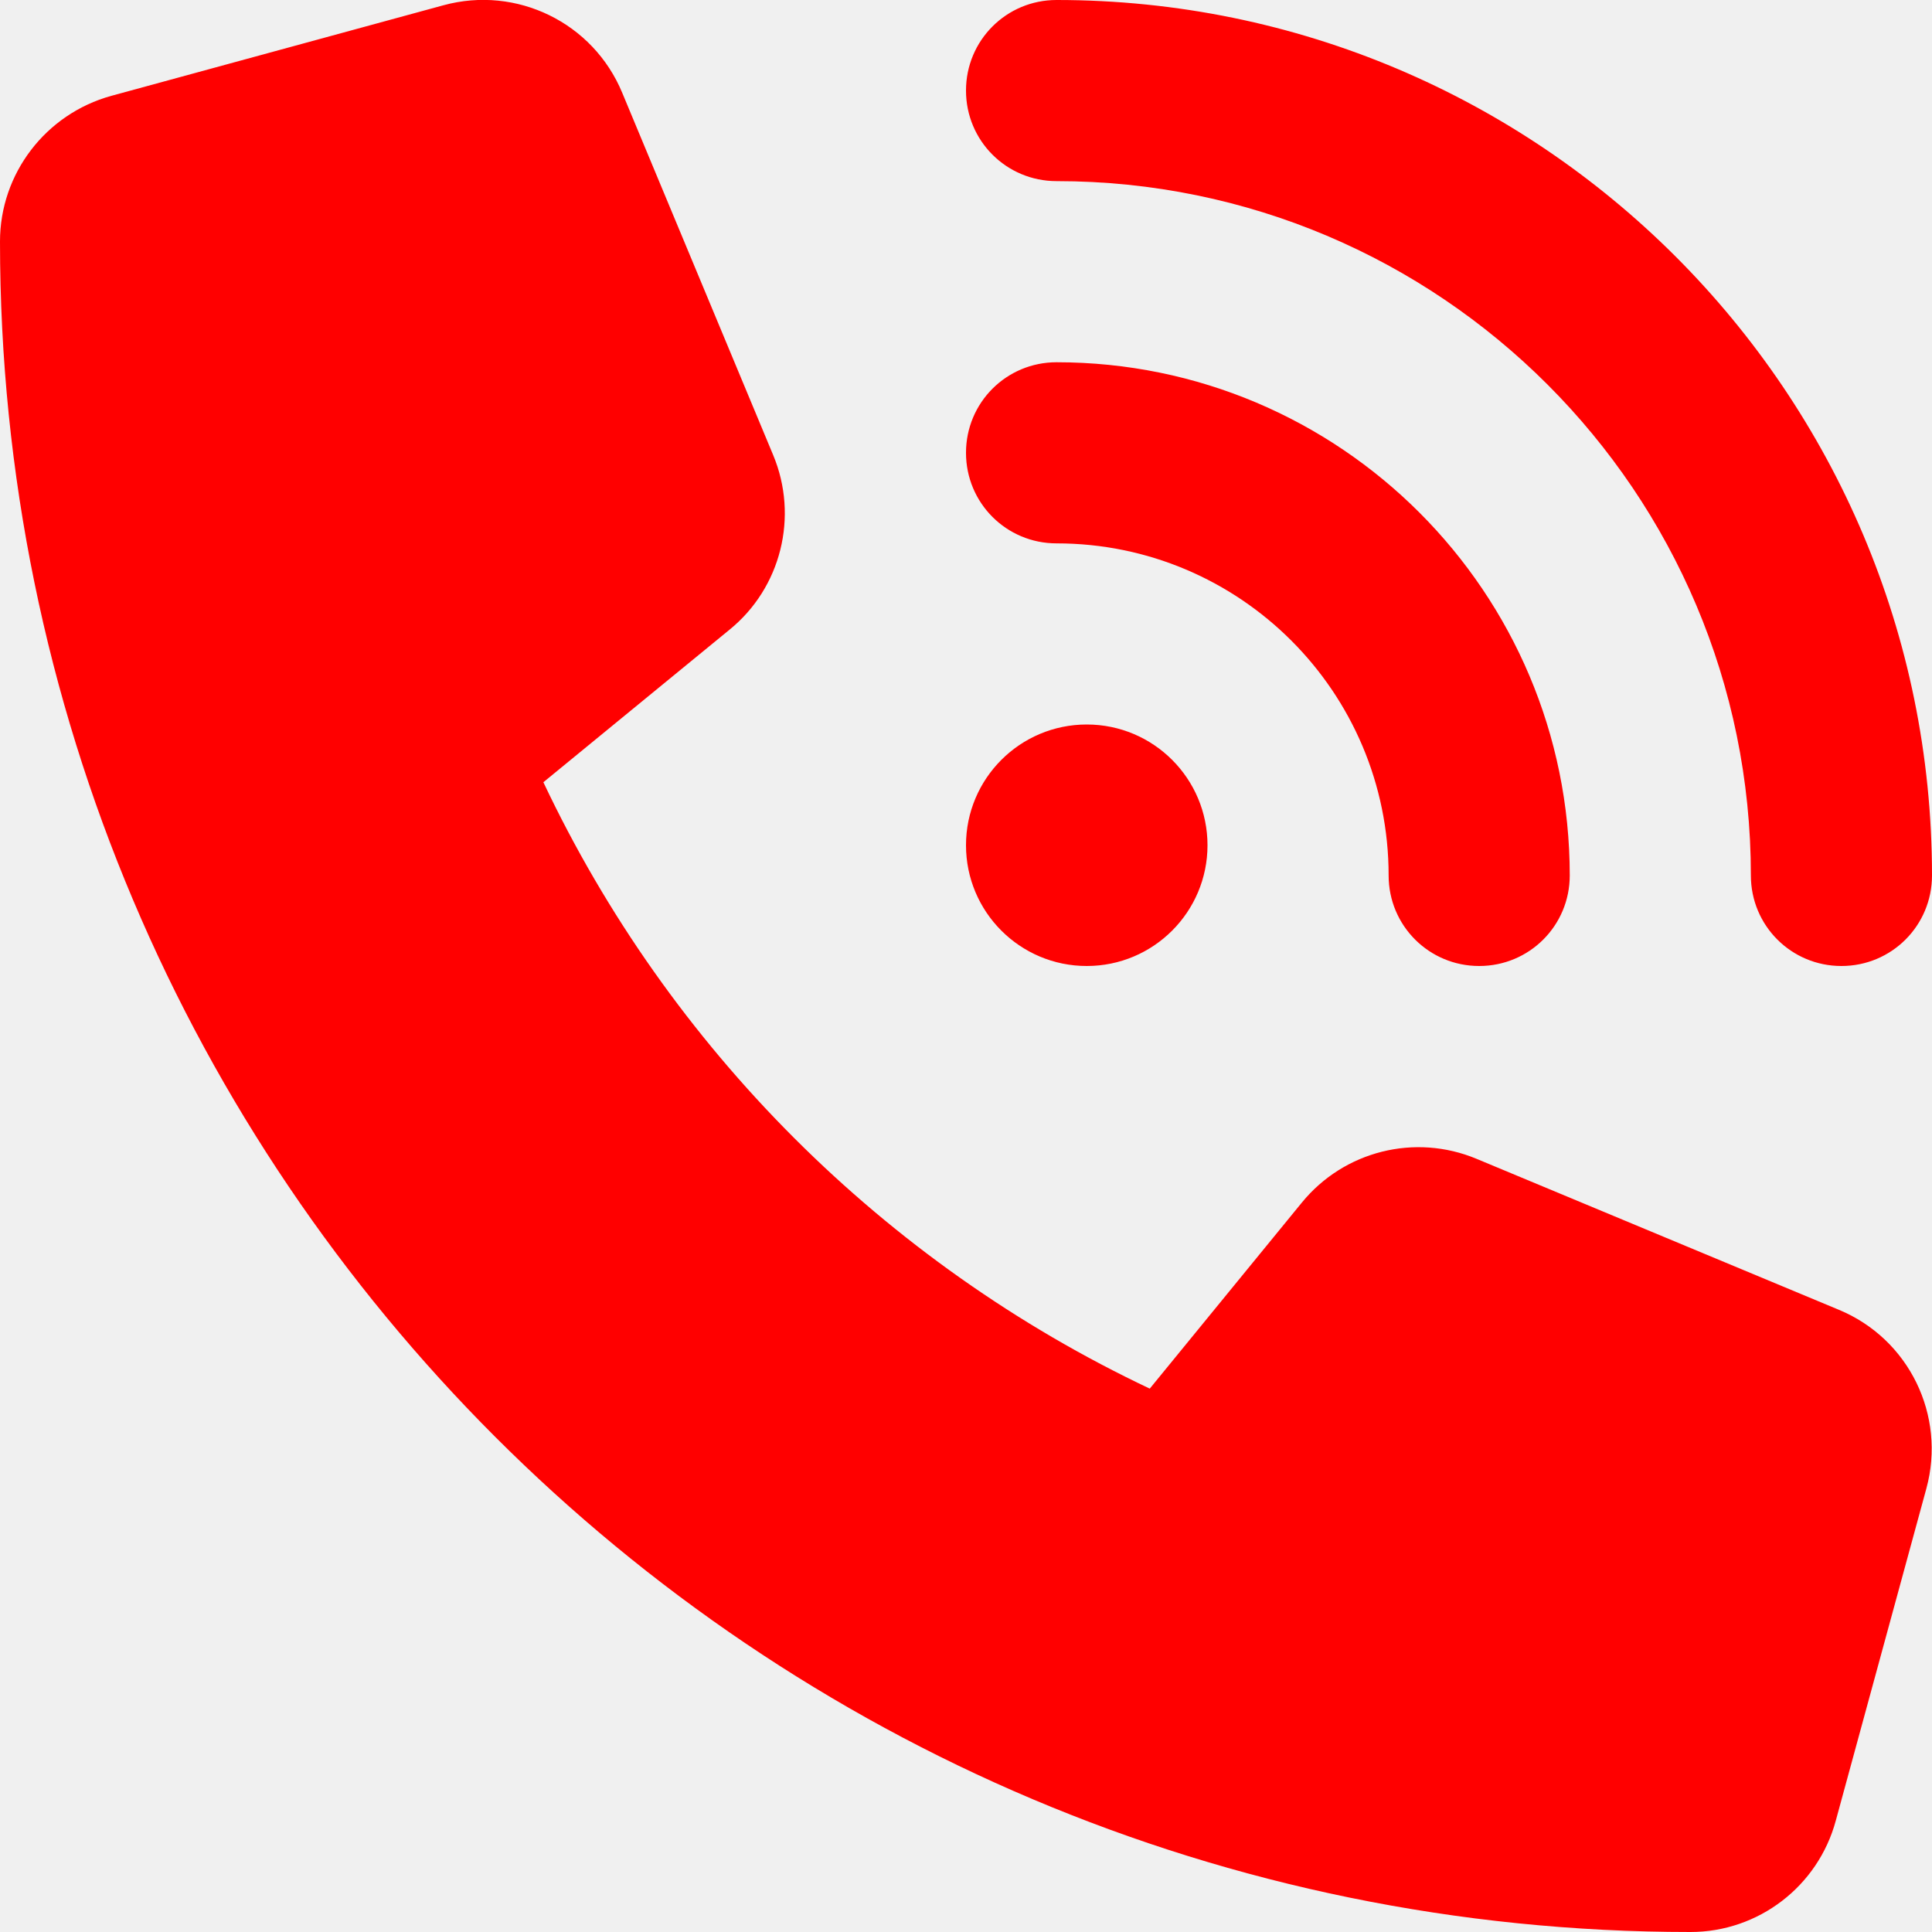
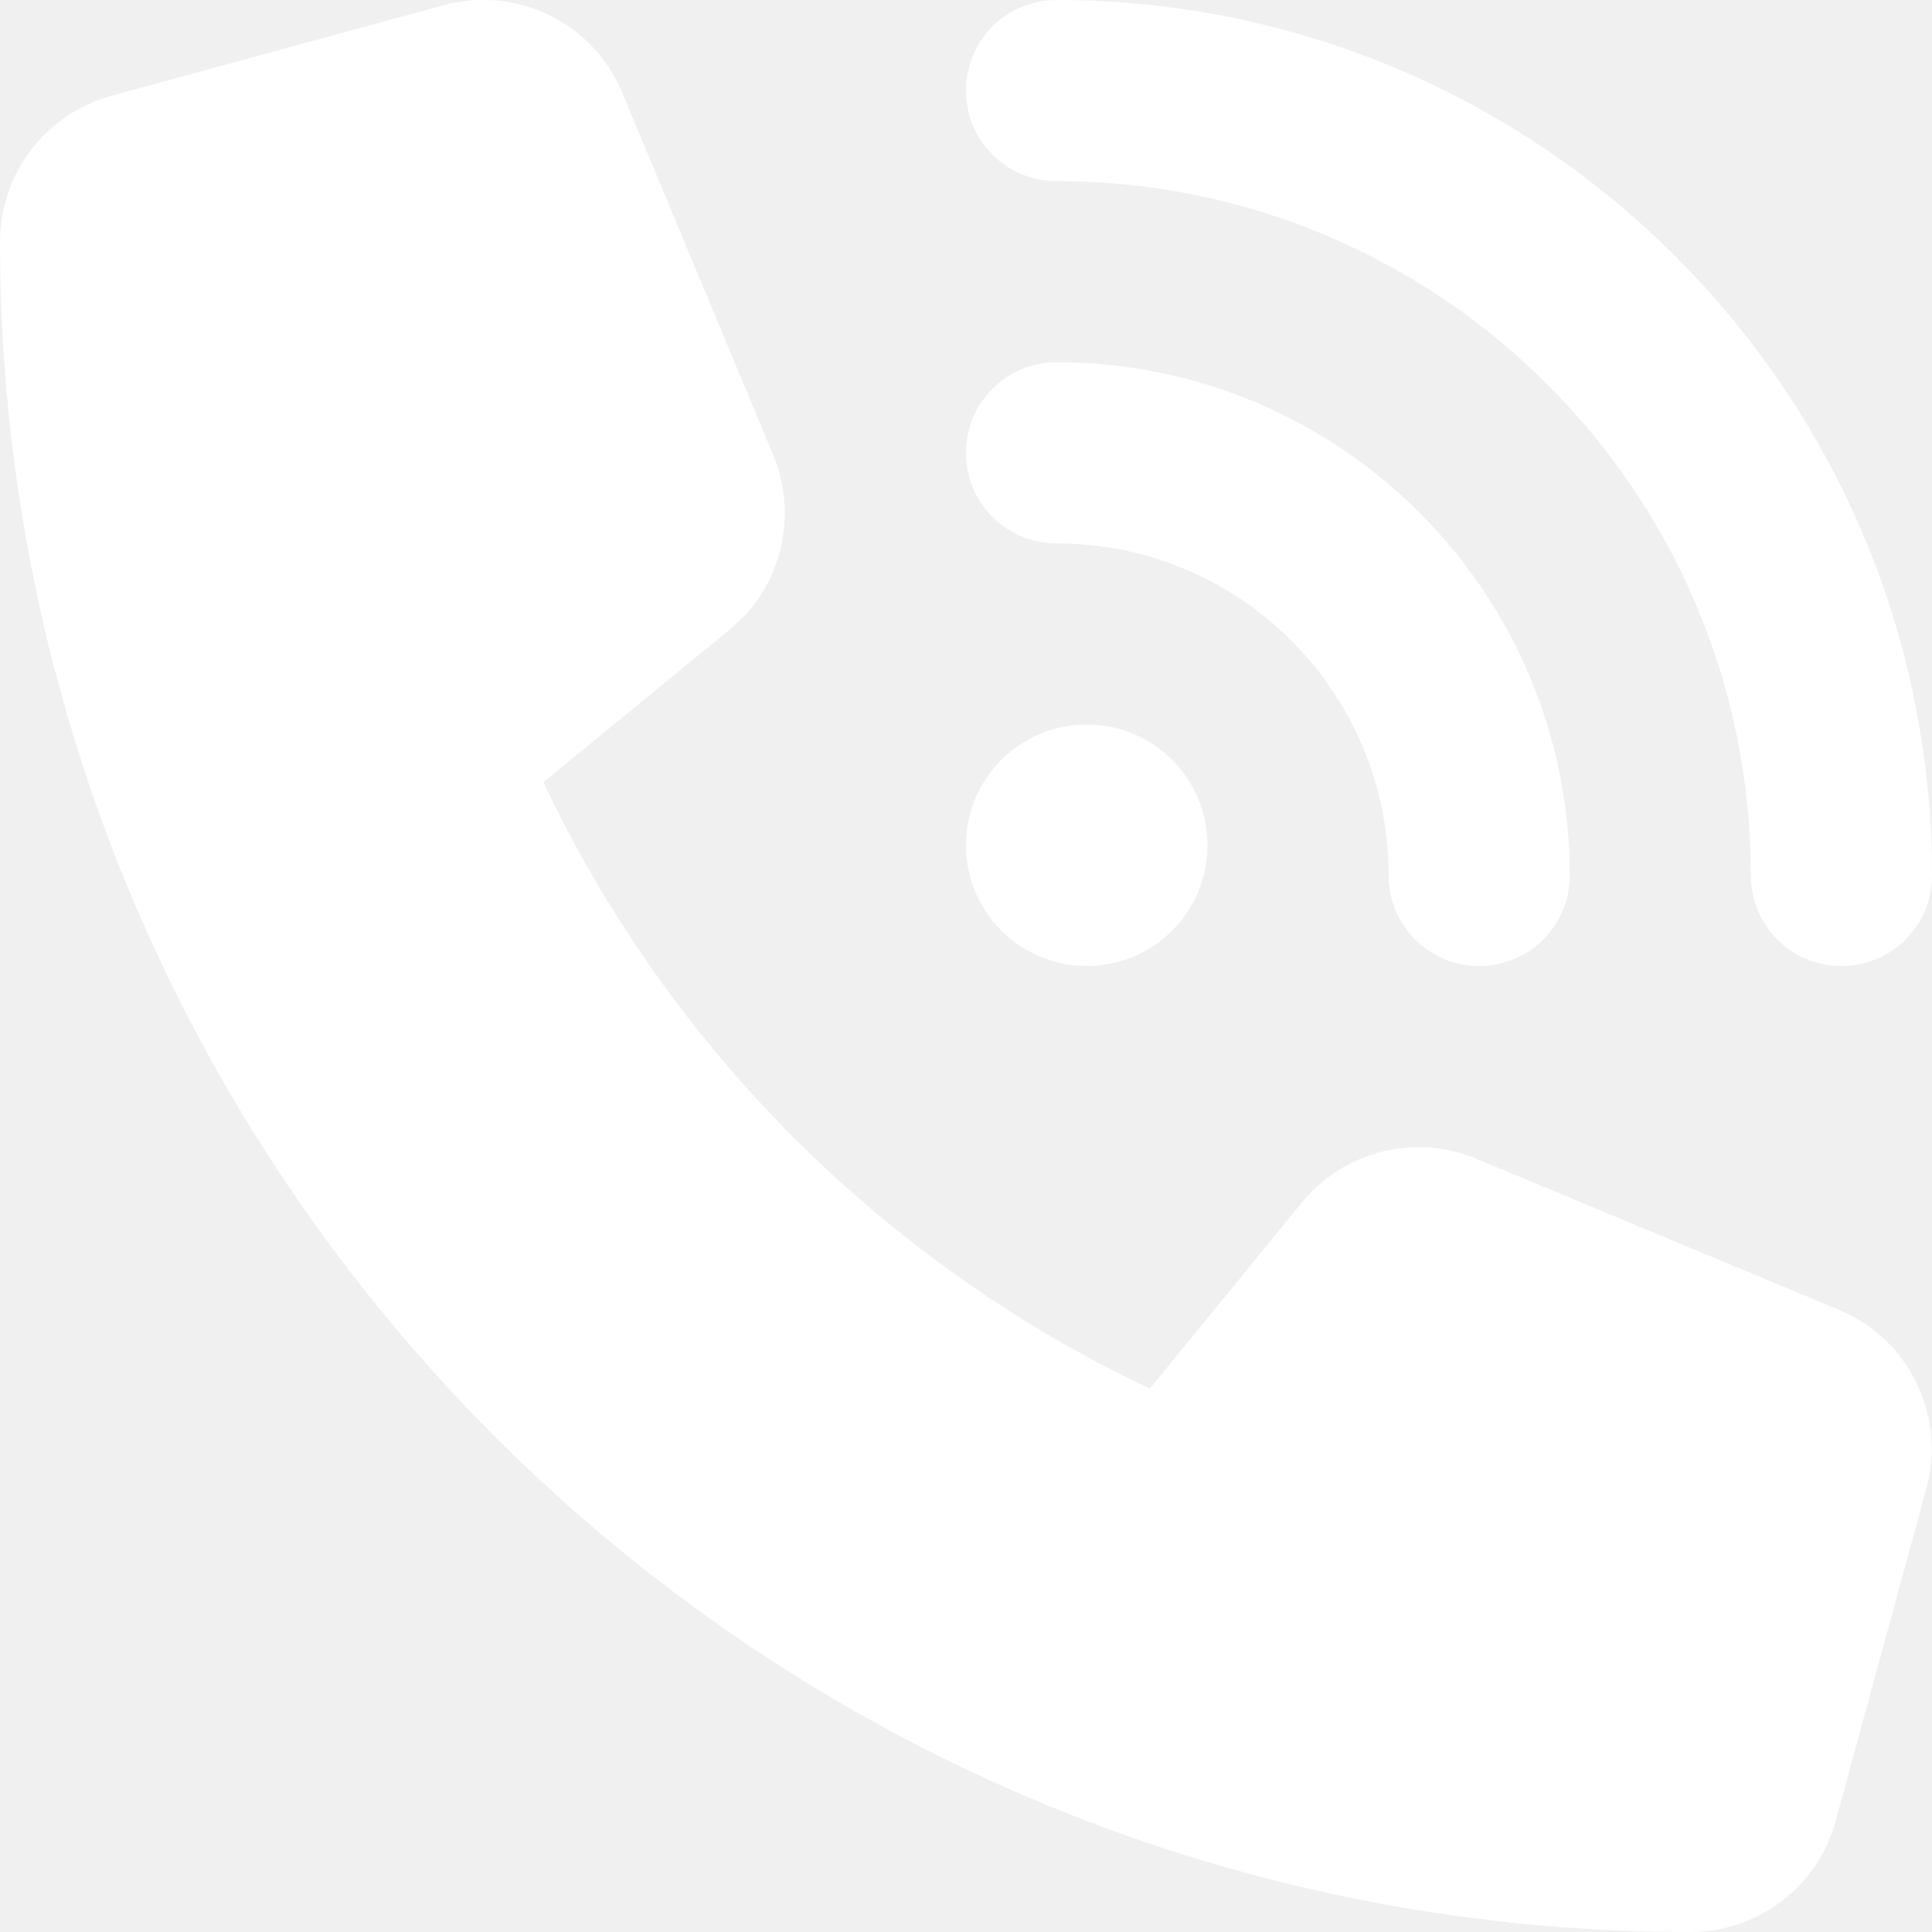
<svg xmlns="http://www.w3.org/2000/svg" viewBox="0 0 512 512">
-   <path fill="red" d="M280 0C408.1 0 512 103.9 512 232c0 13.3-10.7 24-24 24s-24-10.7-24-24c0-101.6-82.4-184-184-184c-13.3 0-24-10.7-24-24s10.7-24 24-24zm8 192a32 32 0 1 1 0 64 32 32 0 1 1 0-64zm-32-72c0-13.3 10.7-24 24-24c75.1 0 136 60.9 136 136c0 13.3-10.7 24-24 24s-24-10.7-24-24c0-48.6-39.4-88-88-88c-13.3 0-24-10.7-24-24zM117.5 1.4c19.4-5.3 39.7 4.6 47.4 23.2l40 96c6.8 16.3 2.1 35.2-11.6 46.3L144 207.3c33.3 70.4 90.3 127.4 160.7 160.7L345 318.7c11.2-13.7 30-18.4 46.3-11.6l96 40c18.6 7.7 28.5 28 23.2 47.4l-24 88C481.8 499.9 466 512 448 512C200.6 512 0 311.4 0 64C0 46 12.1 30.2 29.5 25.4l88-24z" />
+   <path fill="white" d="M280 0C408.1 0 512 103.9 512 232c0 13.3-10.7 24-24 24s-24-10.7-24-24c0-101.6-82.4-184-184-184c-13.3 0-24-10.7-24-24s10.7-24 24-24zm8 192a32 32 0 1 1 0 64 32 32 0 1 1 0-64zm-32-72c0-13.3 10.7-24 24-24c75.1 0 136 60.9 136 136c0 13.3-10.7 24-24 24s-24-10.7-24-24c0-48.6-39.4-88-88-88c-13.3 0-24-10.7-24-24zM117.5 1.4c19.4-5.3 39.7 4.6 47.4 23.2l40 96c6.8 16.3 2.1 35.2-11.6 46.3L144 207.3c33.3 70.4 90.3 127.4 160.7 160.7L345 318.7c11.2-13.7 30-18.4 46.3-11.6l96 40c18.6 7.7 28.5 28 23.2 47.4l-24 88C481.8 499.9 466 512 448 512C200.6 512 0 311.4 0 64C0 46 12.1 30.2 29.5 25.4l88-24z" />
</svg>
